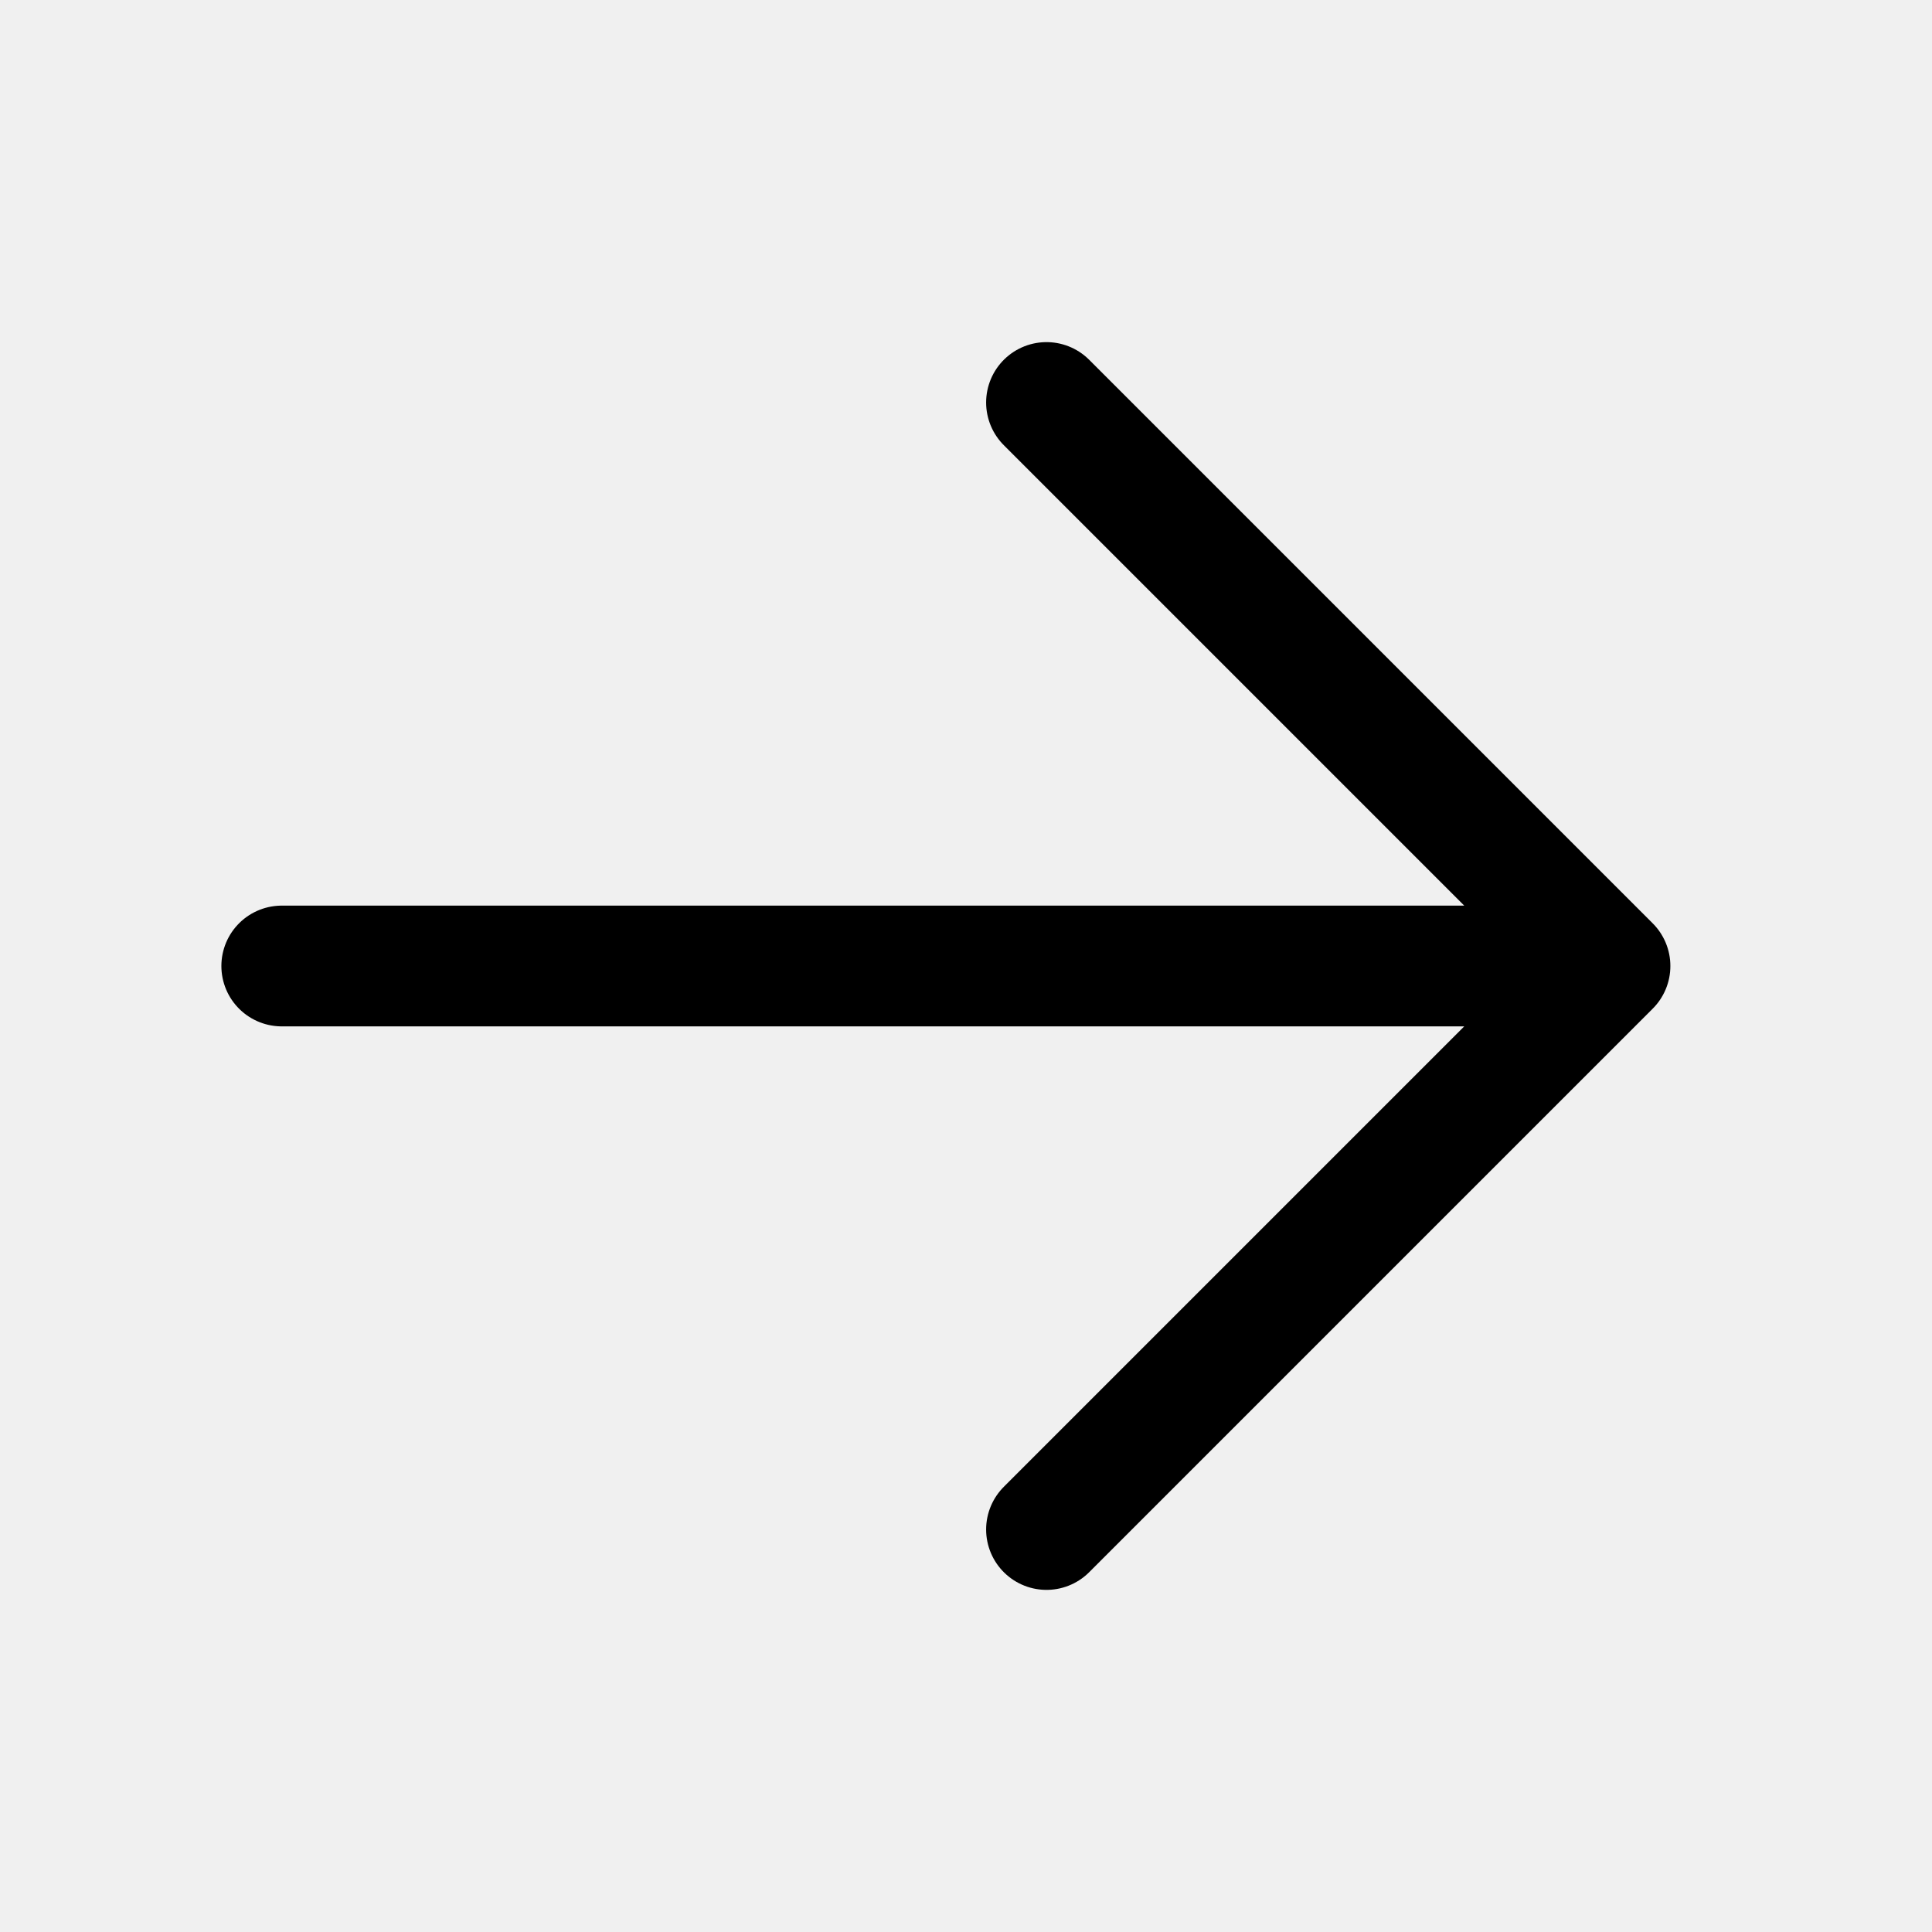
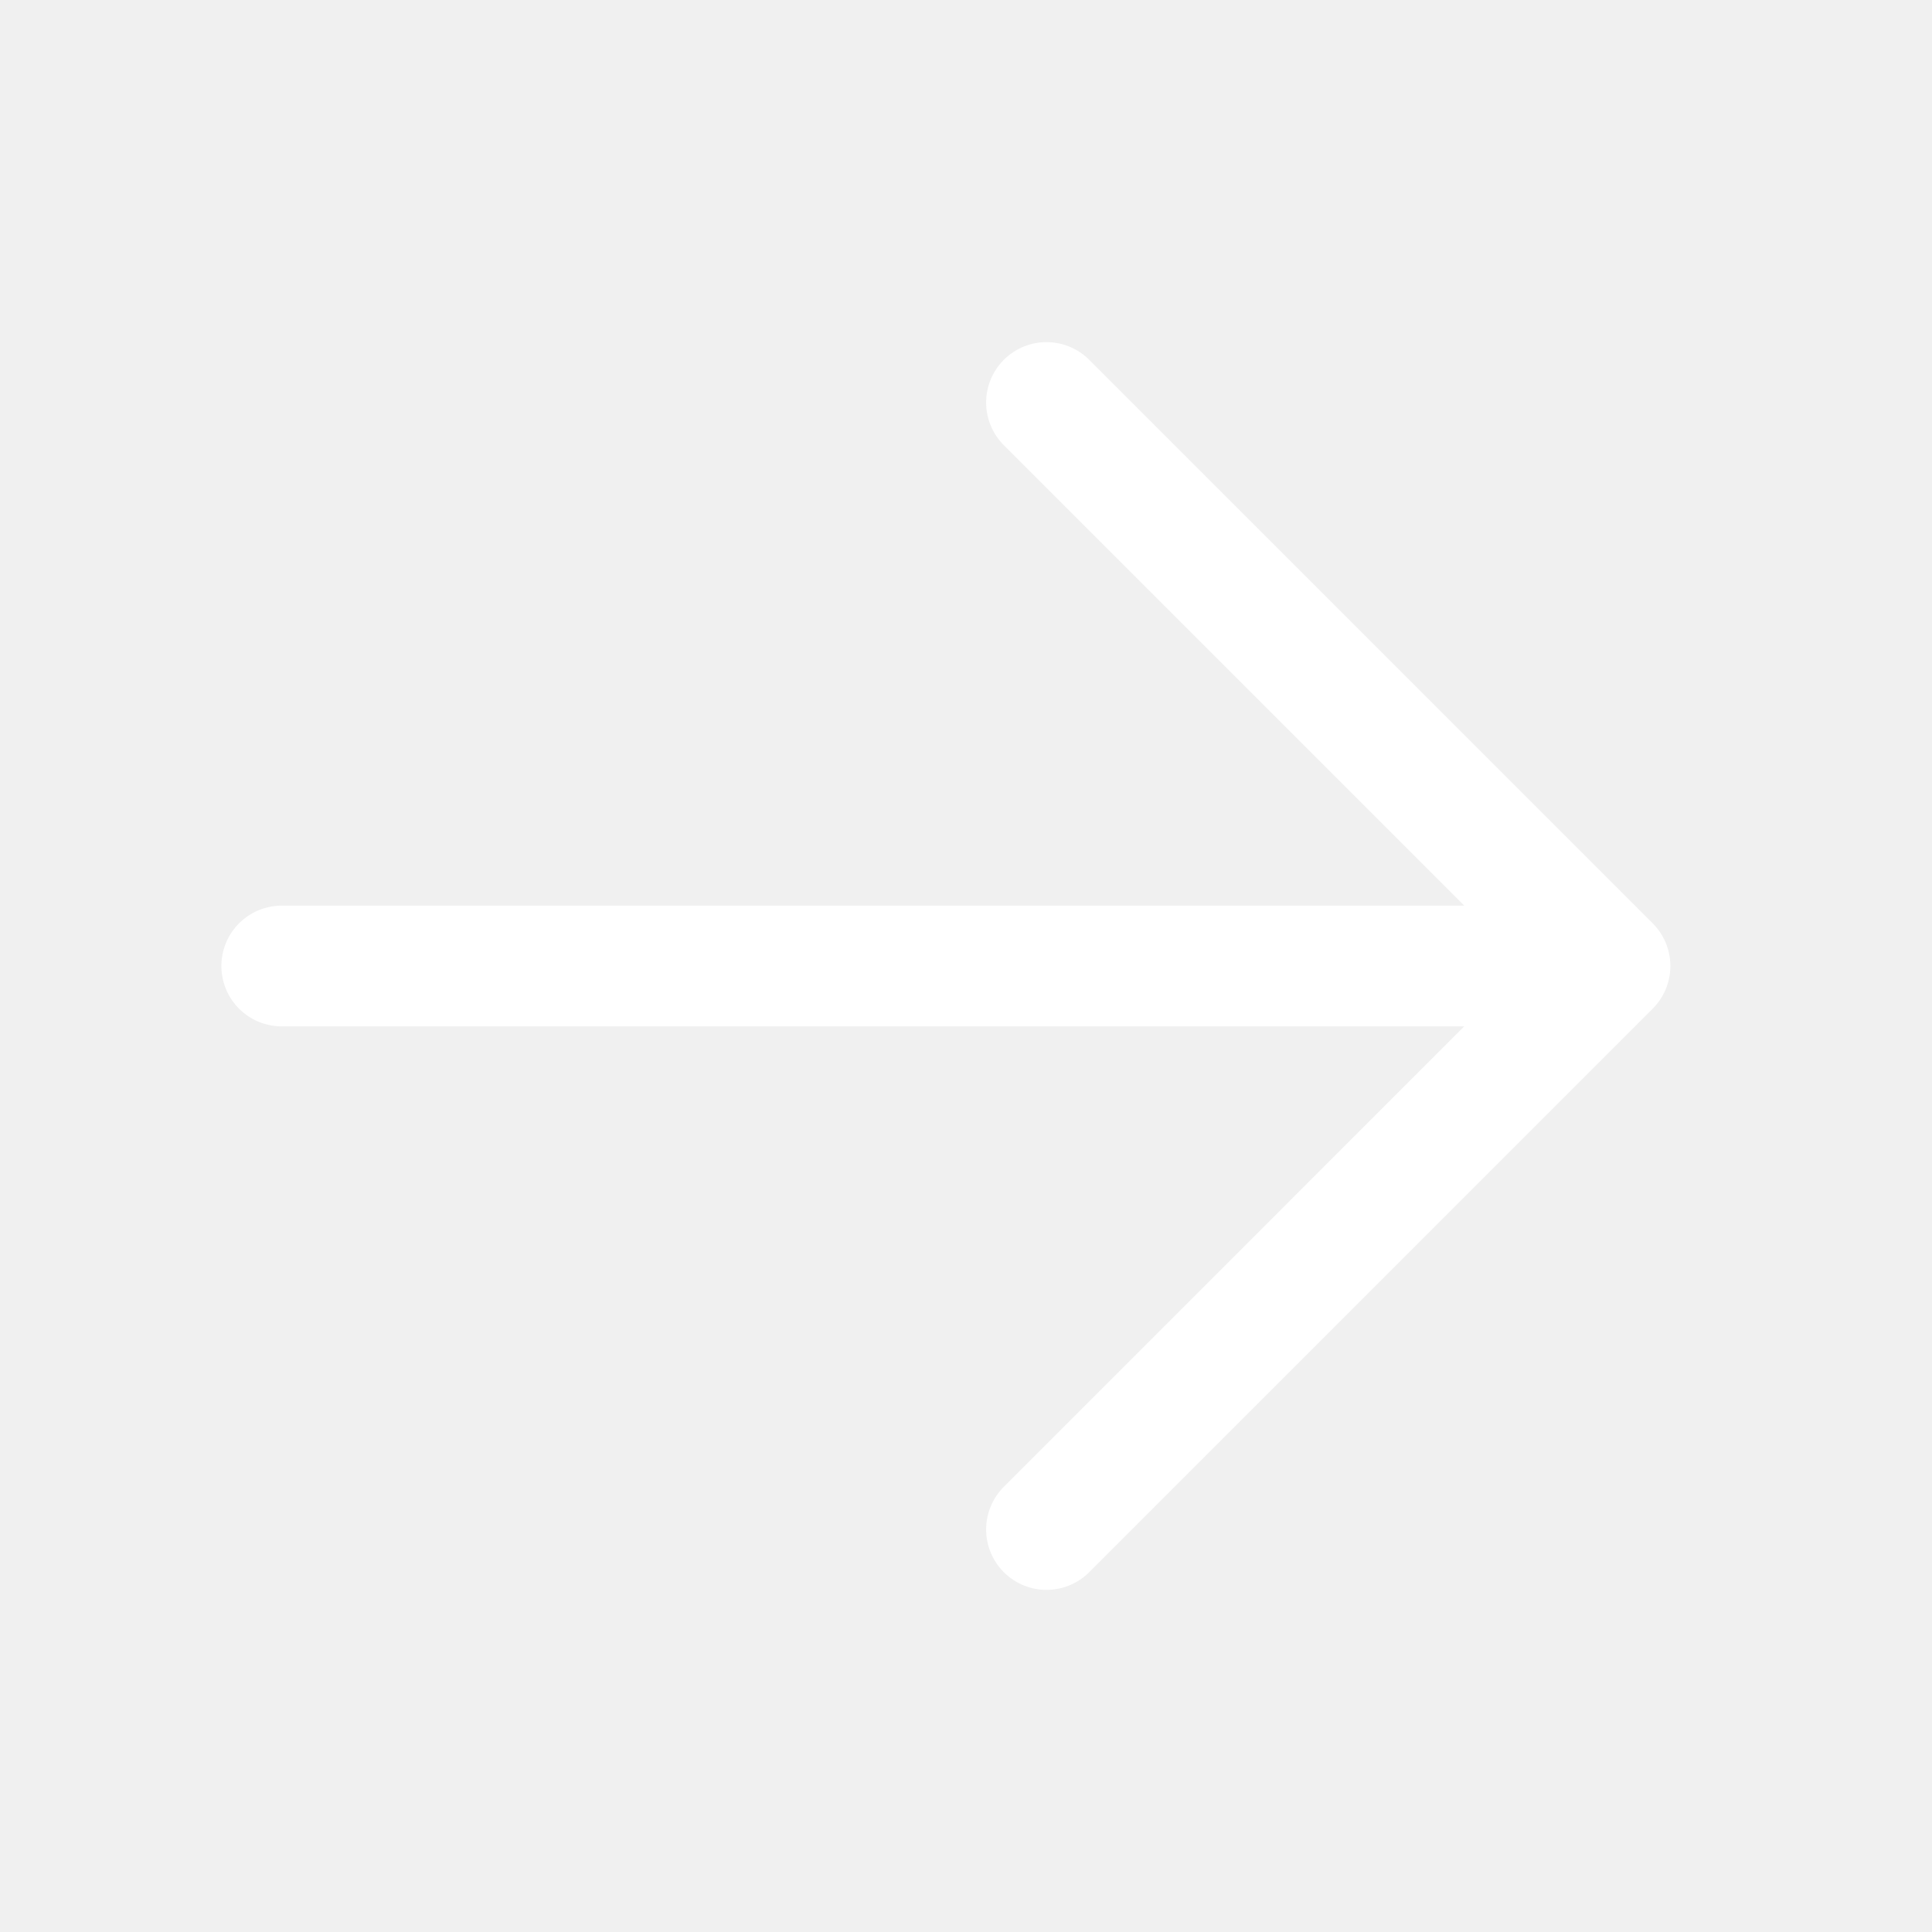
<svg xmlns="http://www.w3.org/2000/svg" width="24" height="24" viewBox="0 0 24 24" fill="none">
-   <path d="M3.5 12H20M20 12L13 5M20 12L13 19" stroke="black" stroke-width="1.5" stroke-linecap="round" stroke-linejoin="round" />
+   <path d="M3.5 12H20M20 12L13 5M20 12L13 19" stroke="white" stroke-width="1.5" stroke-linecap="round" stroke-linejoin="round" />
</svg>
